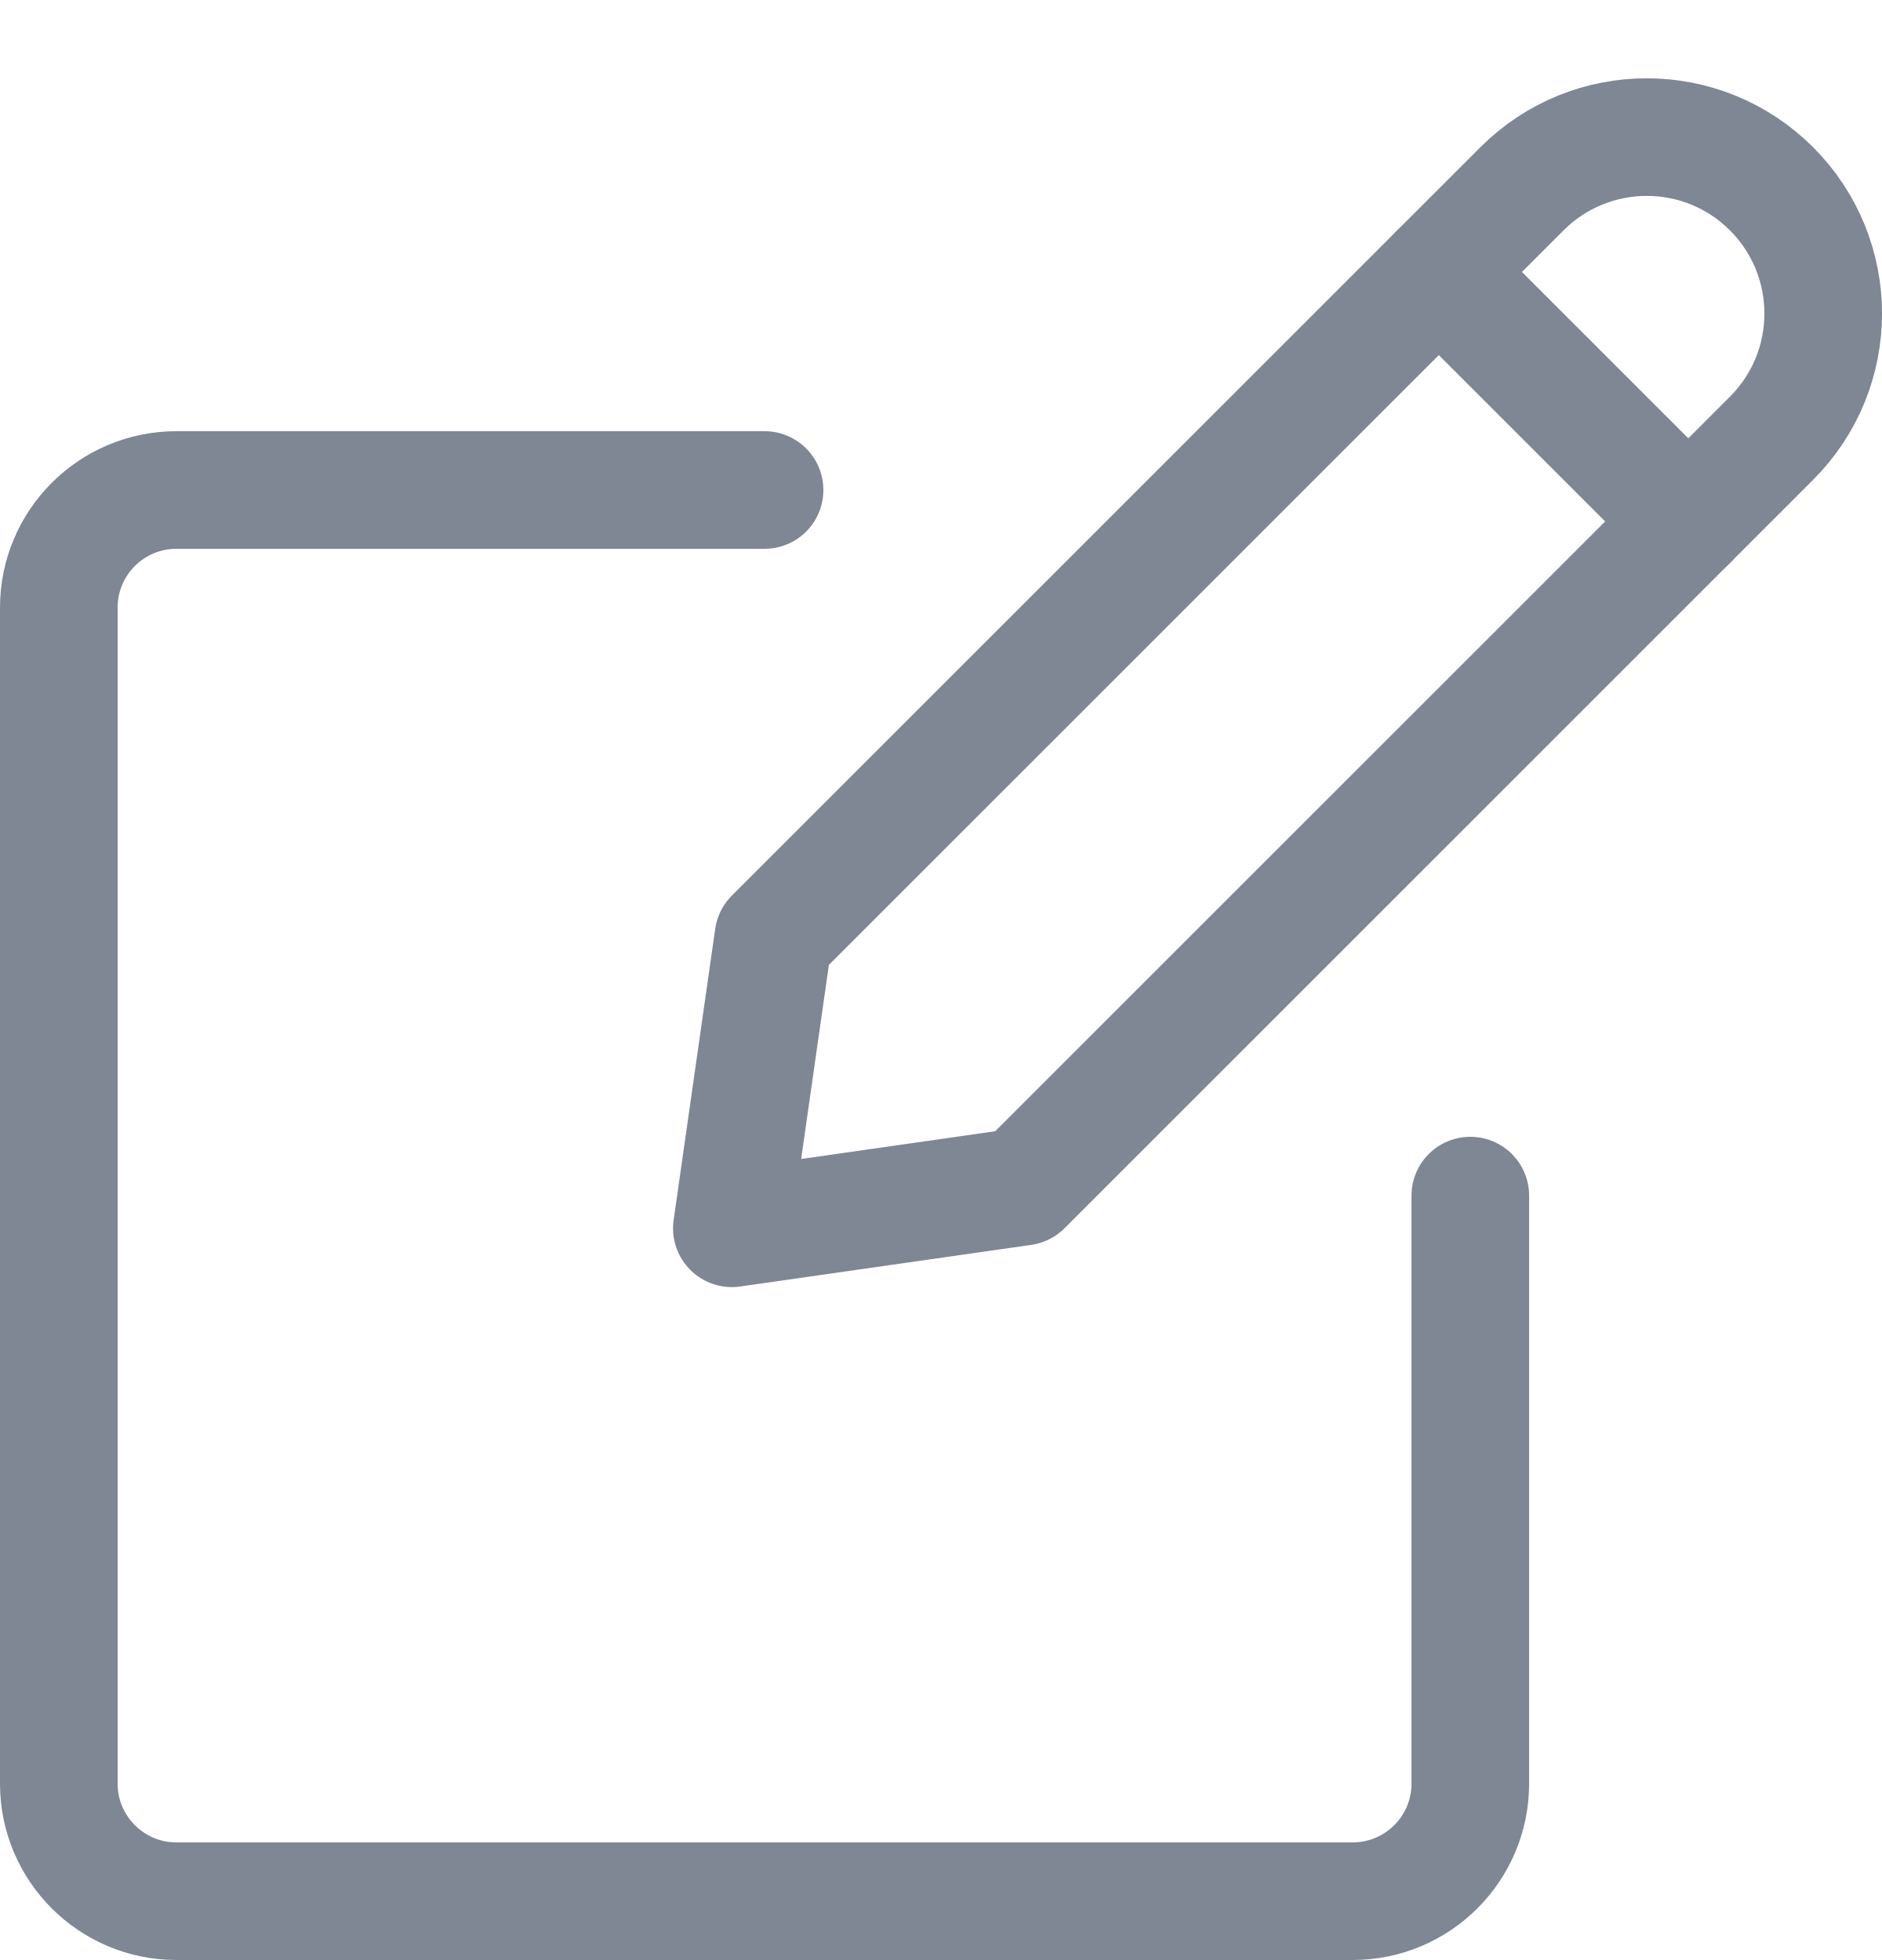
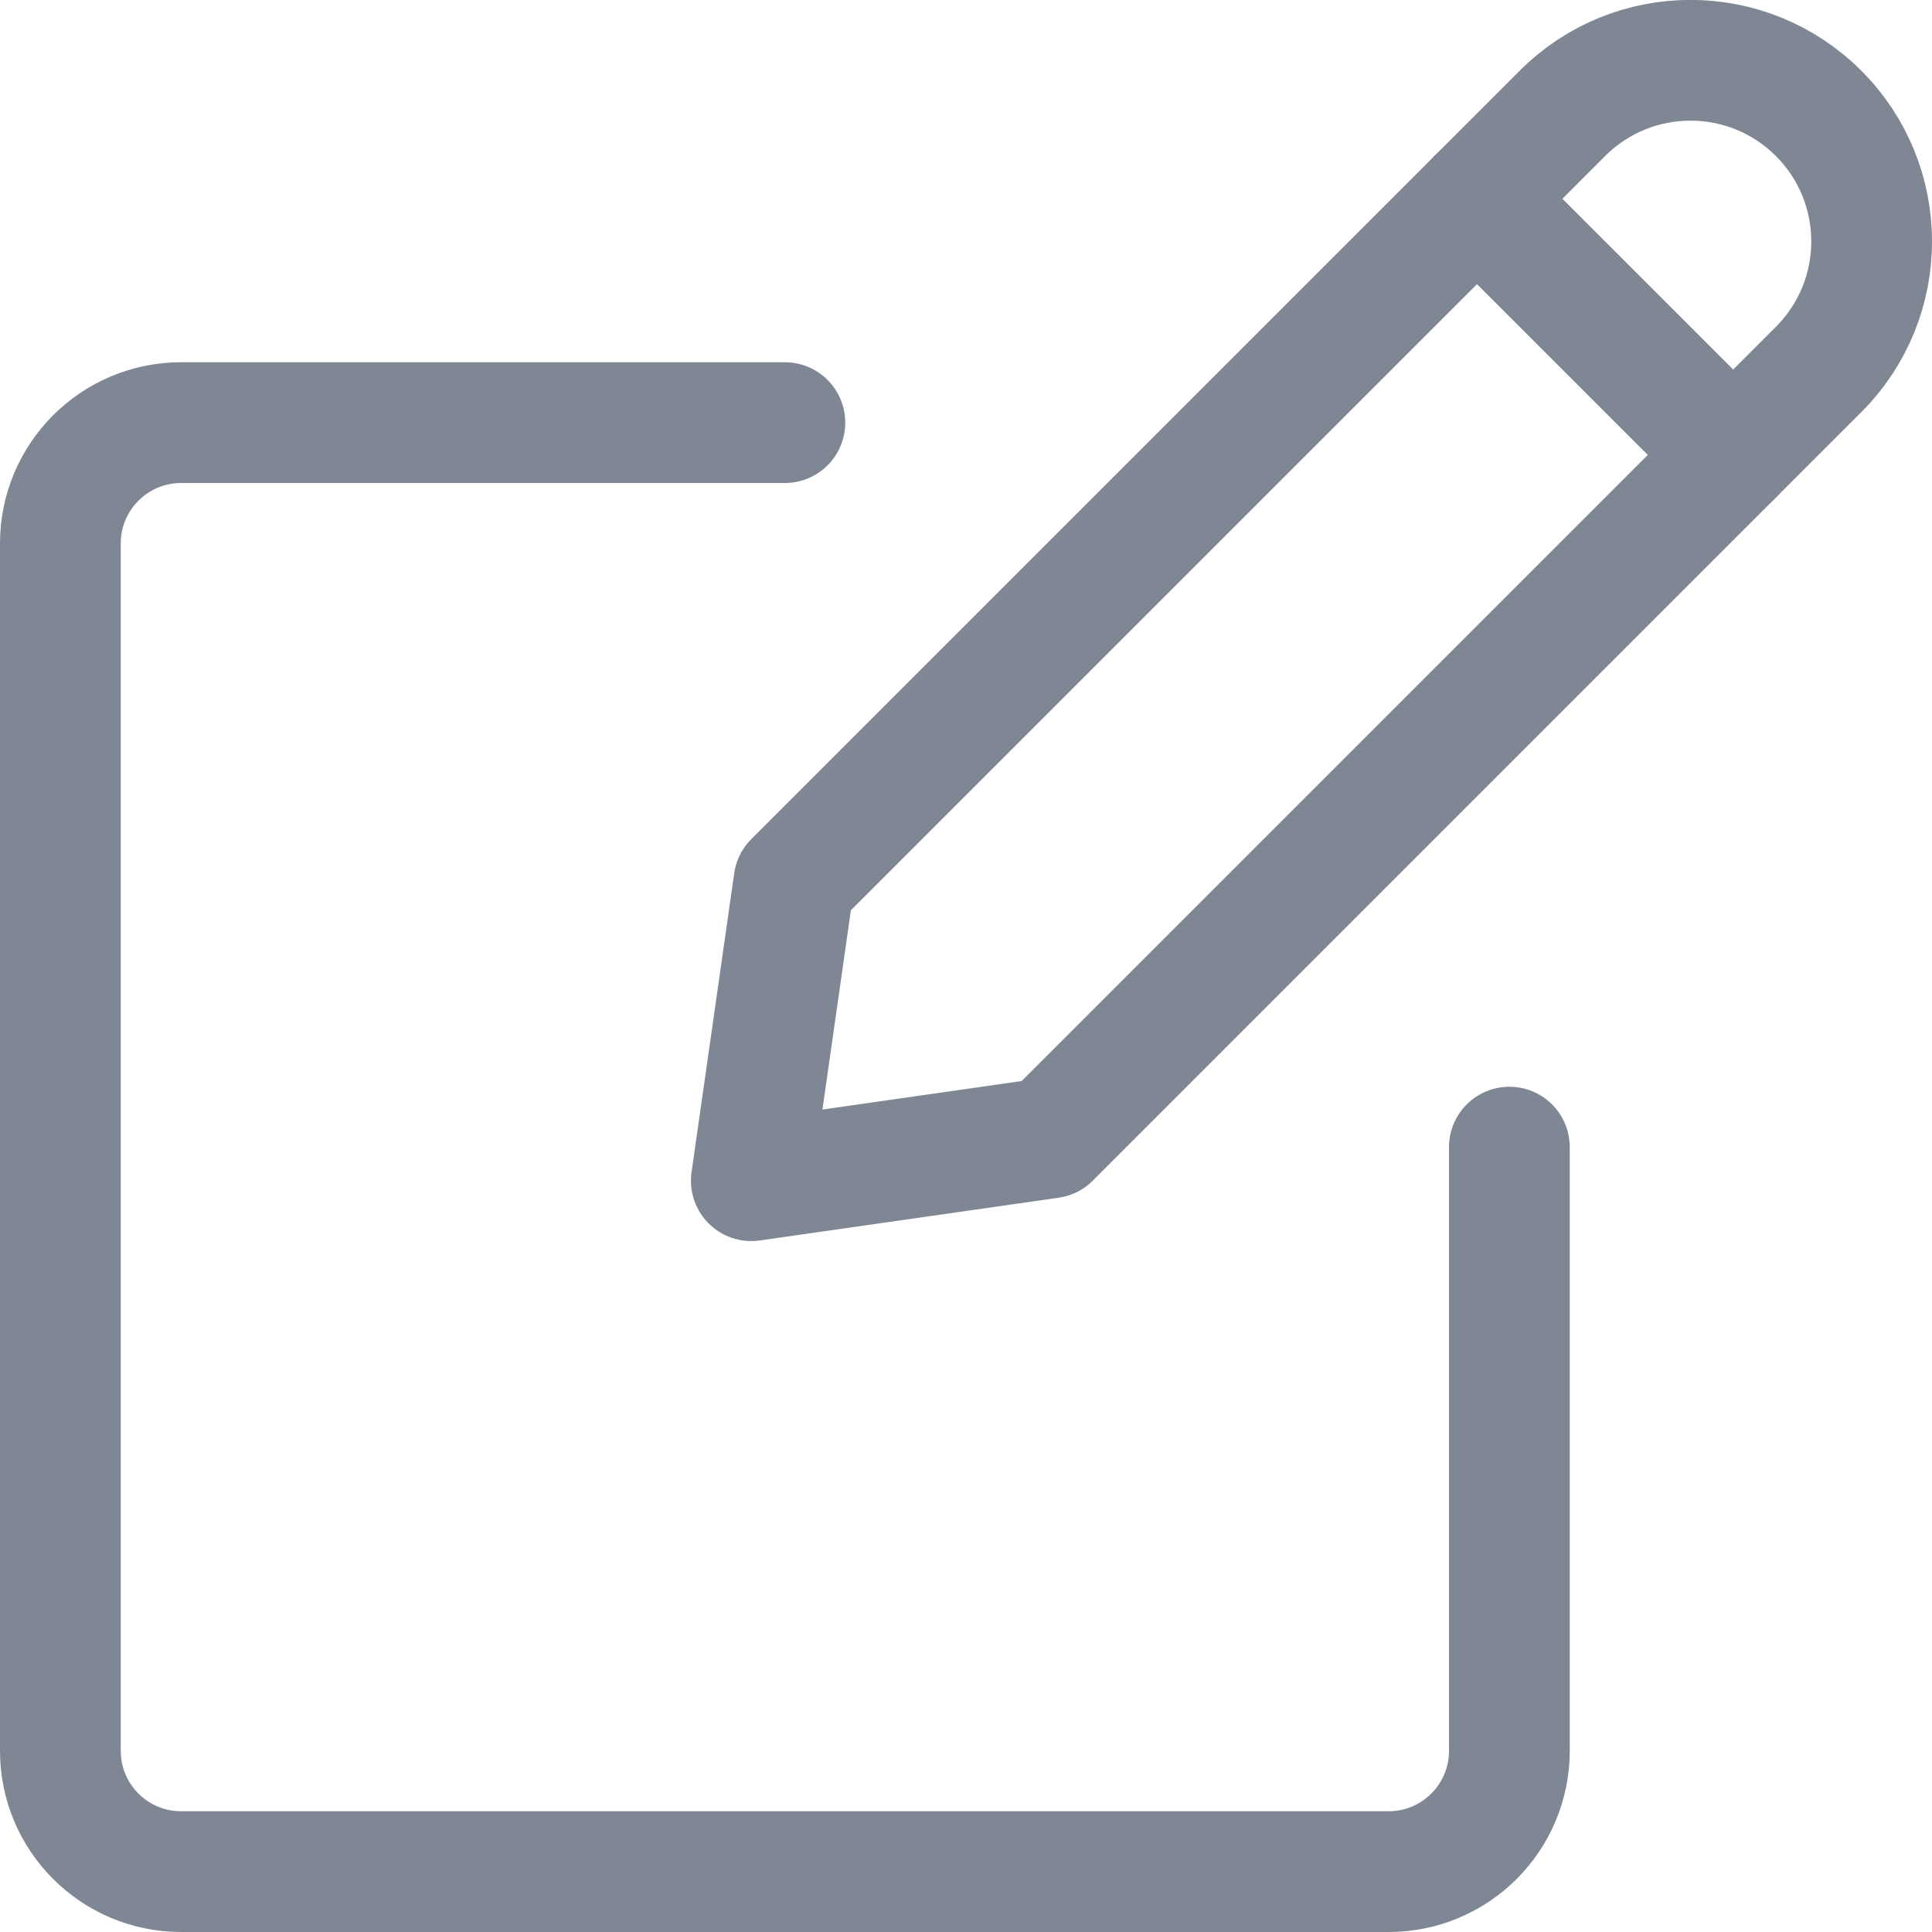
- <svg xmlns="http://www.w3.org/2000/svg" width="24" height="25" viewBox="0 0 24 25" fill="none">
-   <path fill-rule="evenodd" clip-rule="evenodd" d="M13.045 15.136L9.333 15.667L9.863 11.954L19.409 2.408C20.288 1.529 21.712 1.529 22.591 2.408C23.47 3.287 23.47 4.711 22.591 5.59L13.045 15.136Z" stroke="#7F8794" stroke-width="1.5" stroke-linecap="round" stroke-linejoin="round" />
-   <path d="M18.348 3.469L21.53 6.651" stroke="#7F8794" stroke-width="1.5" stroke-linecap="round" stroke-linejoin="round" />
-   <path d="M18.75 15.25V22.75C18.75 23.578 18.078 24.25 17.25 24.25H2.25C1.422 24.25 0.75 23.578 0.75 22.75V7.75C0.75 6.922 1.422 6.25 2.25 6.25H9.75" stroke="#7F8794" stroke-width="1.5" stroke-linecap="round" stroke-linejoin="round" />
+ <svg xmlns="http://www.w3.org/2000/svg" width="24" height="24" viewBox="0 0 24 24" fill="none">
+   <path fill-rule="evenodd" clip-rule="evenodd" d="M13.045 14.136L9.333 14.667L9.863 10.954L19.409 1.408C20.288 0.529 21.712 0.529 22.591 1.408C23.47 2.287 23.47 3.711 22.591 4.59L13.045 14.136Z" stroke="#7F8794" stroke-width="1.5" stroke-linecap="round" stroke-linejoin="round" />
+   <path d="M18.348 2.469L21.53 5.651" stroke="#7F8794" stroke-width="1.5" stroke-linecap="round" stroke-linejoin="round" />
+   <path d="M18.75 14.25V21.75C18.75 22.578 18.078 23.25 17.25 23.25H2.25C1.422 23.25 0.75 22.578 0.75 21.75V6.75C0.75 5.922 1.422 5.25 2.25 5.25H9.75" stroke="#7F8794" stroke-width="1.5" stroke-linecap="round" stroke-linejoin="round" />
</svg>
